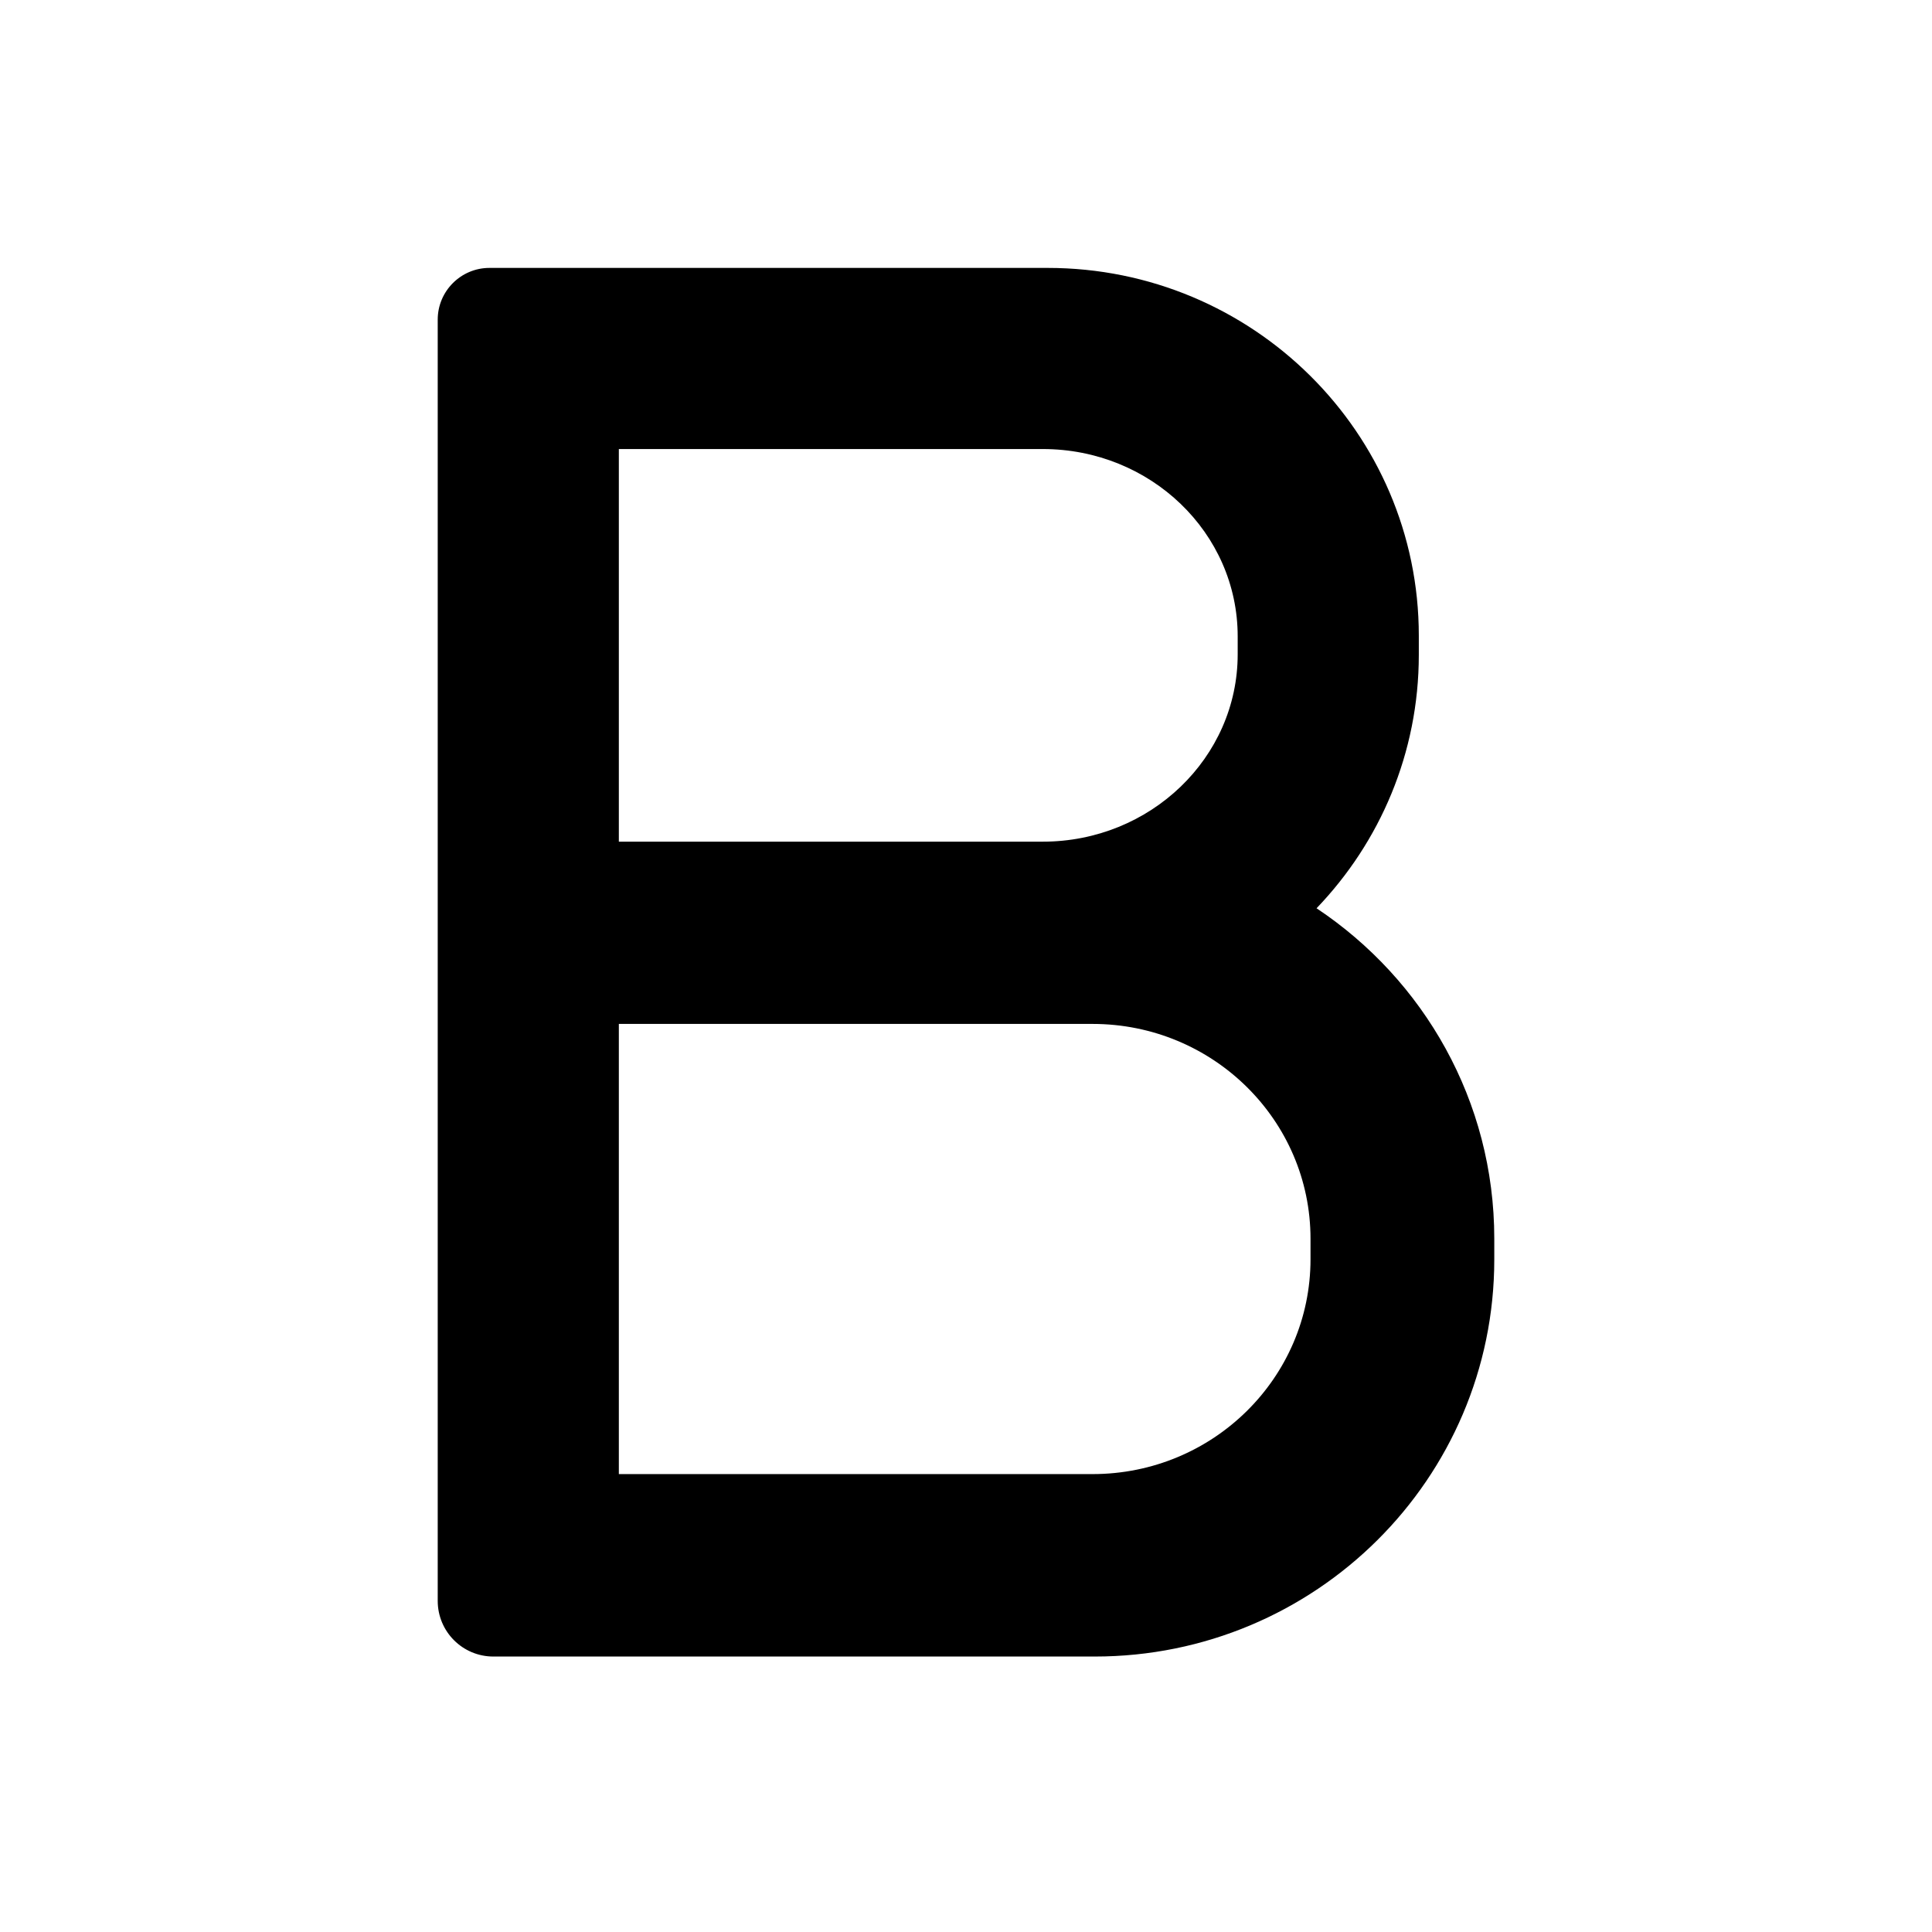
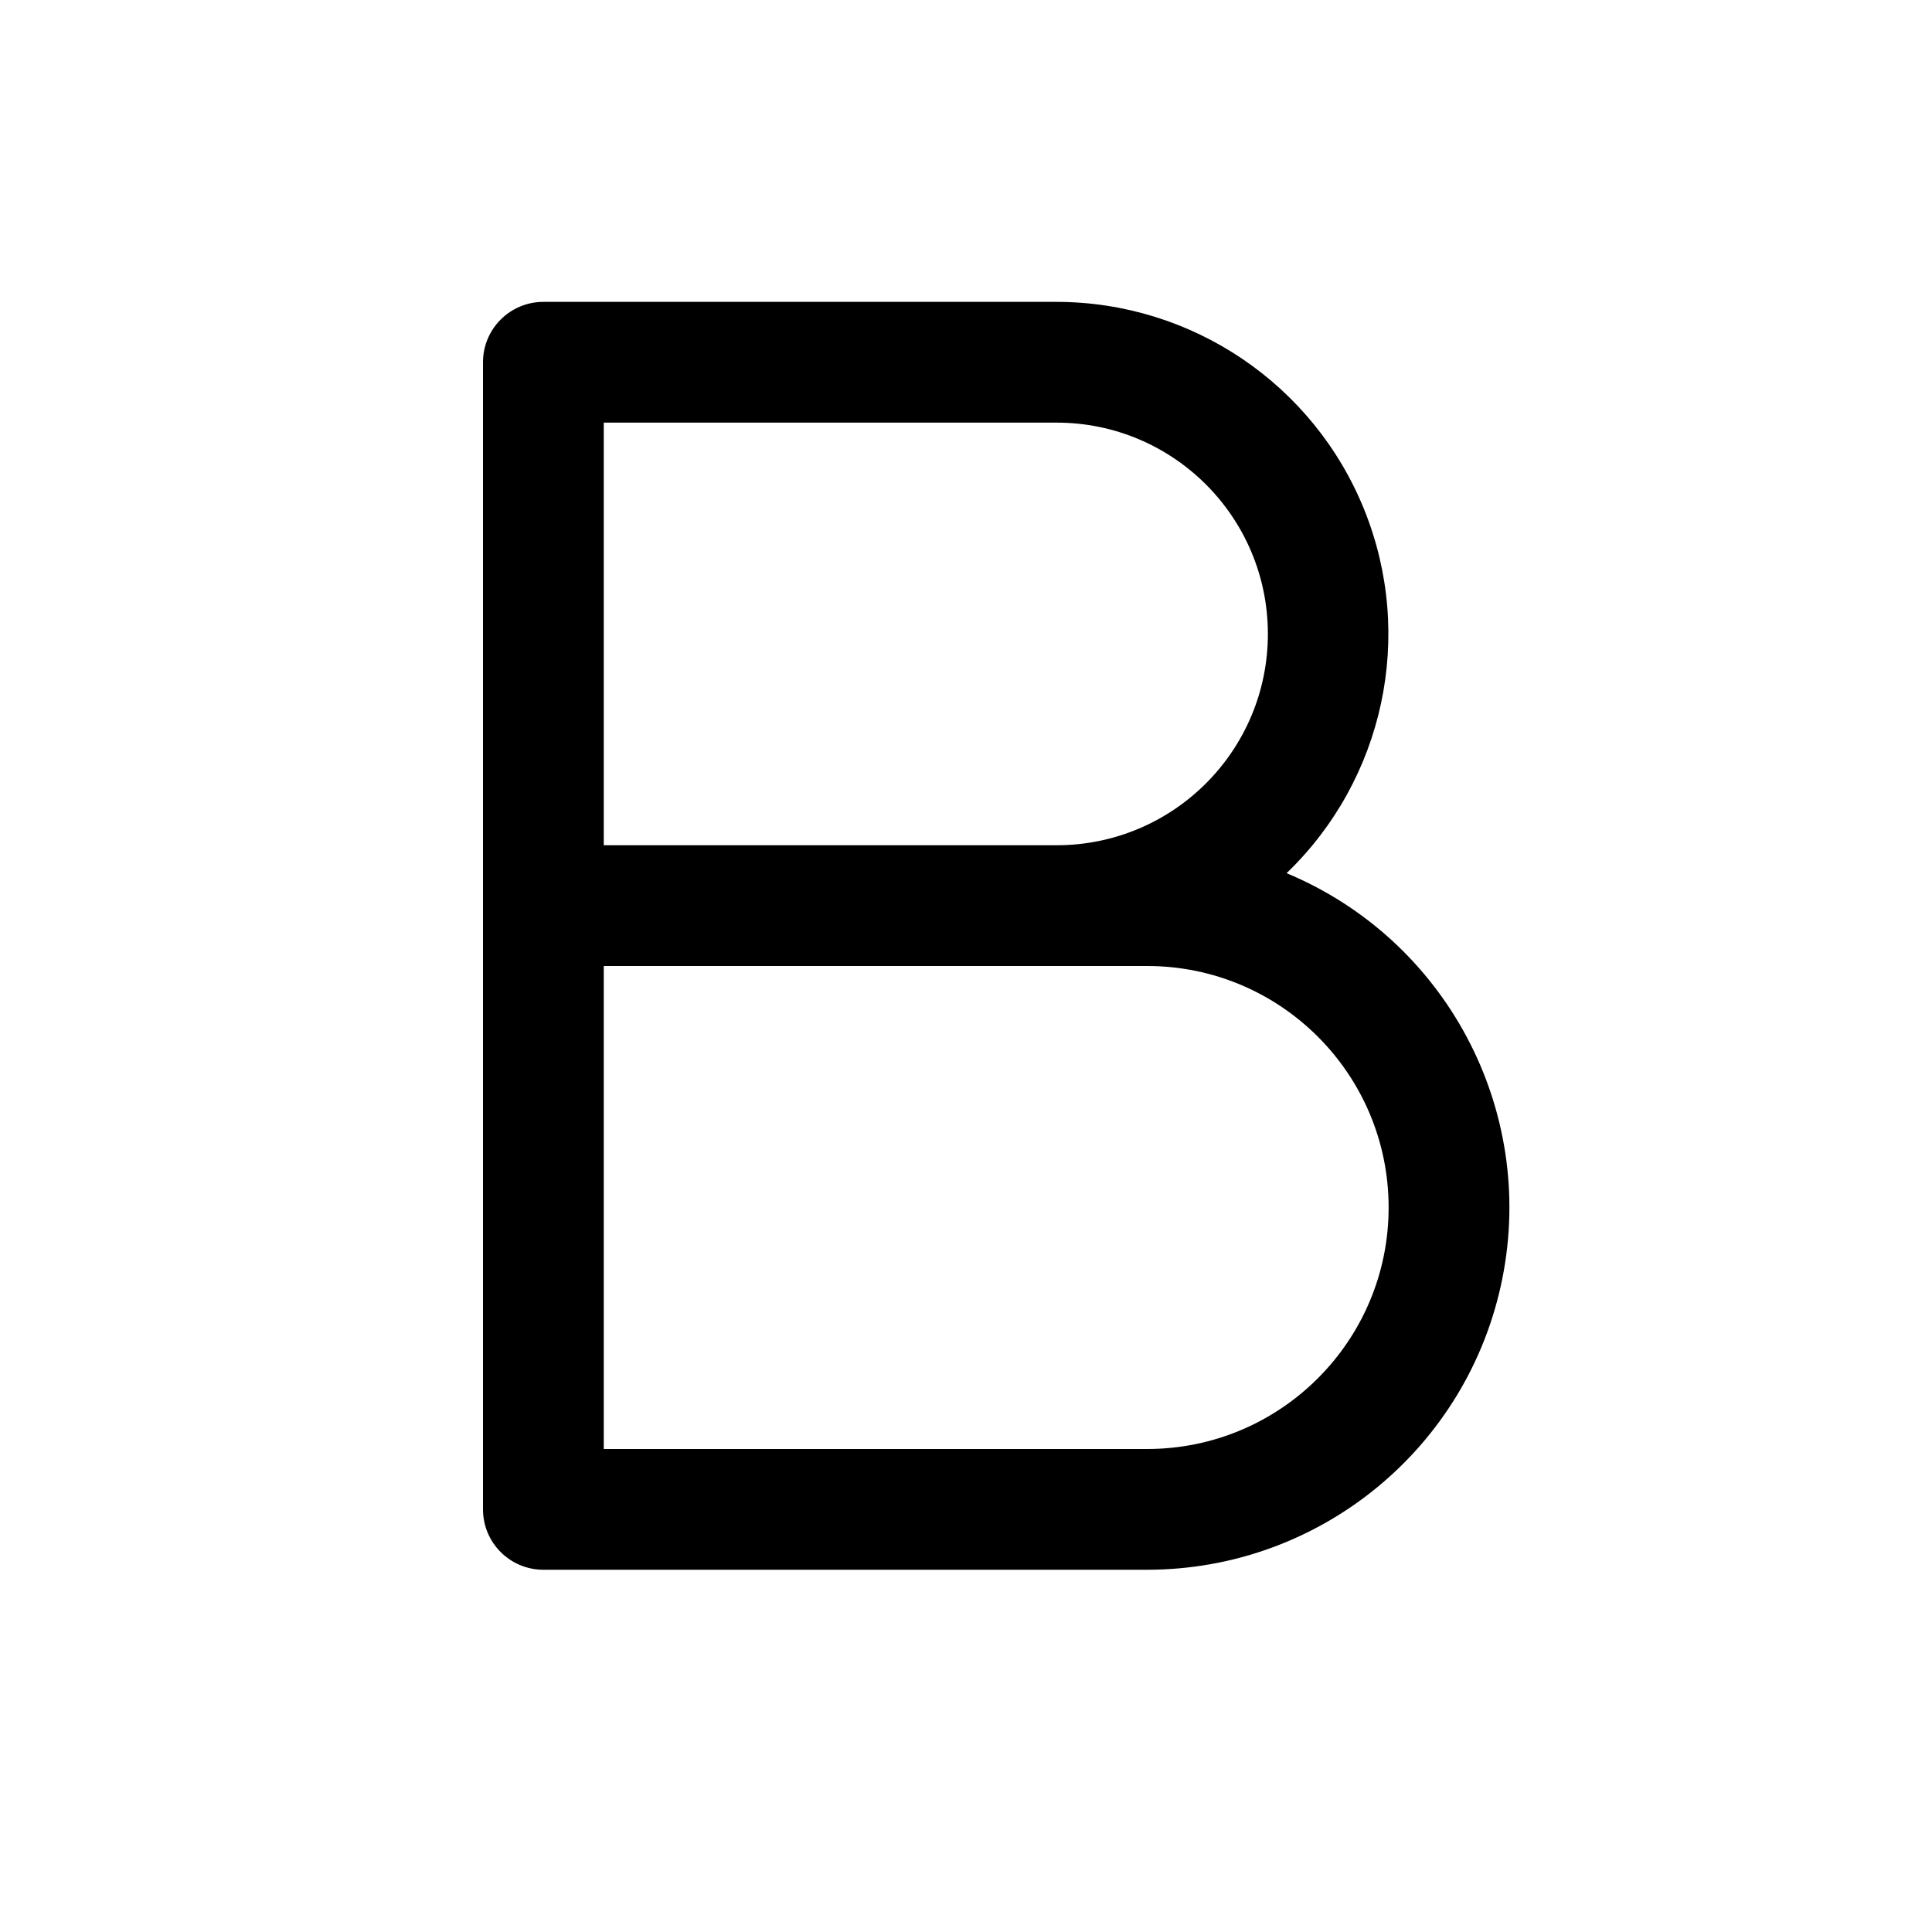
- <svg xmlns="http://www.w3.org/2000/svg" class="icon" viewBox="0 0 1024 1024">
-   <path d="M697.8 481.4c33.6-35 54.2-82.3 54.2-134.3v-10.2C752 229.3 663.9 142 555.3 142H259.4c-15.1 0-27.4 12.3-27.4 27.4v679.1c0 16.3 13.2 29.5 29.5 29.5h318.7c117 0 211.8-94.2 211.8-210.5v-11c0-73-37.4-137.3-94.2-175.1zM328 238h224.7c57.1 0 103.3 44.4 103.3 99.3v9.5c0 54.8-46.3 99.3-103.3 99.3H328V238zm366.6 429.4c0 62.9-51.7 113.9-115.5 113.9H328V542.7h251.1c63.8 0 115.5 51 115.5 113.9v10.8z" />
+ <svg xmlns="http://www.w3.org/2000/svg" width="32" height="32" fill="#000000" viewBox="0 0 256 256">
+   <path d="M170.48,115.7A44,44,0,0,0,140,40H72a8,8,0,0,0-8,8V200a8,8,0,0,0,8,8h80a48,48,0,0,0,18.48-92.3ZM80,56h60a28,28,0,0,1,0,56H80Zm72,136H80V128h72a32,32,0,0,1,0,64Z" />
</svg>
